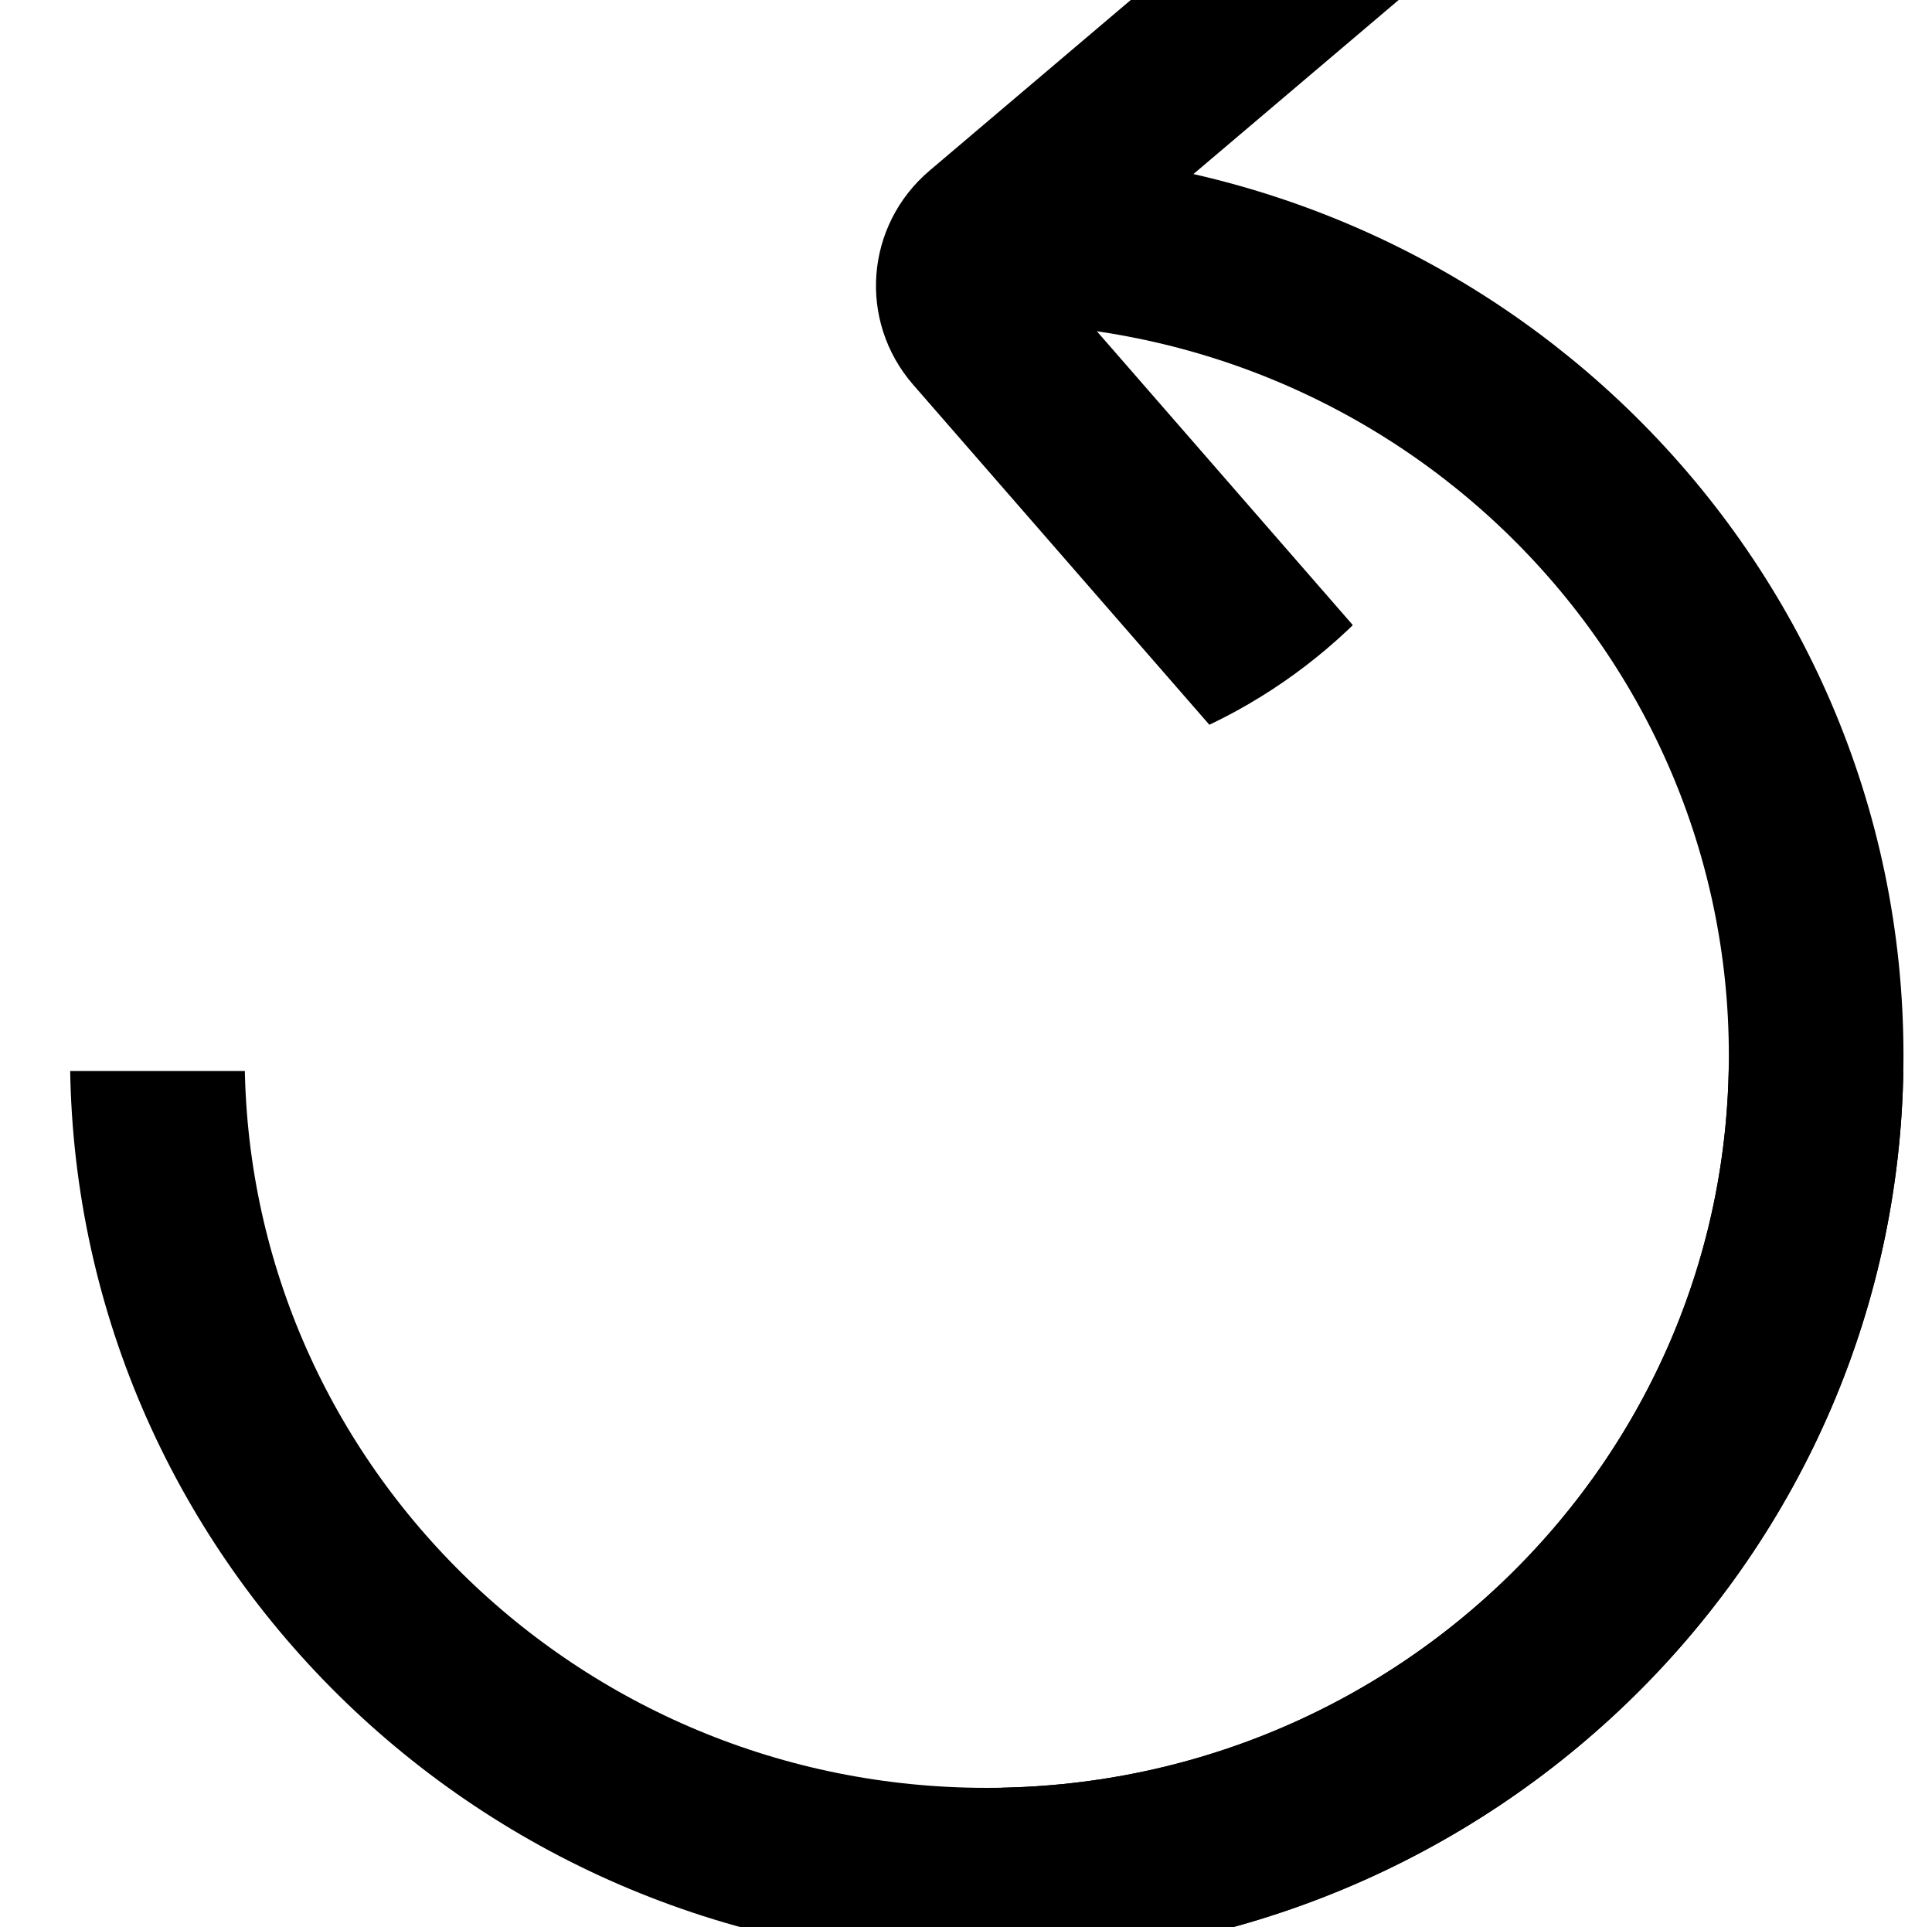
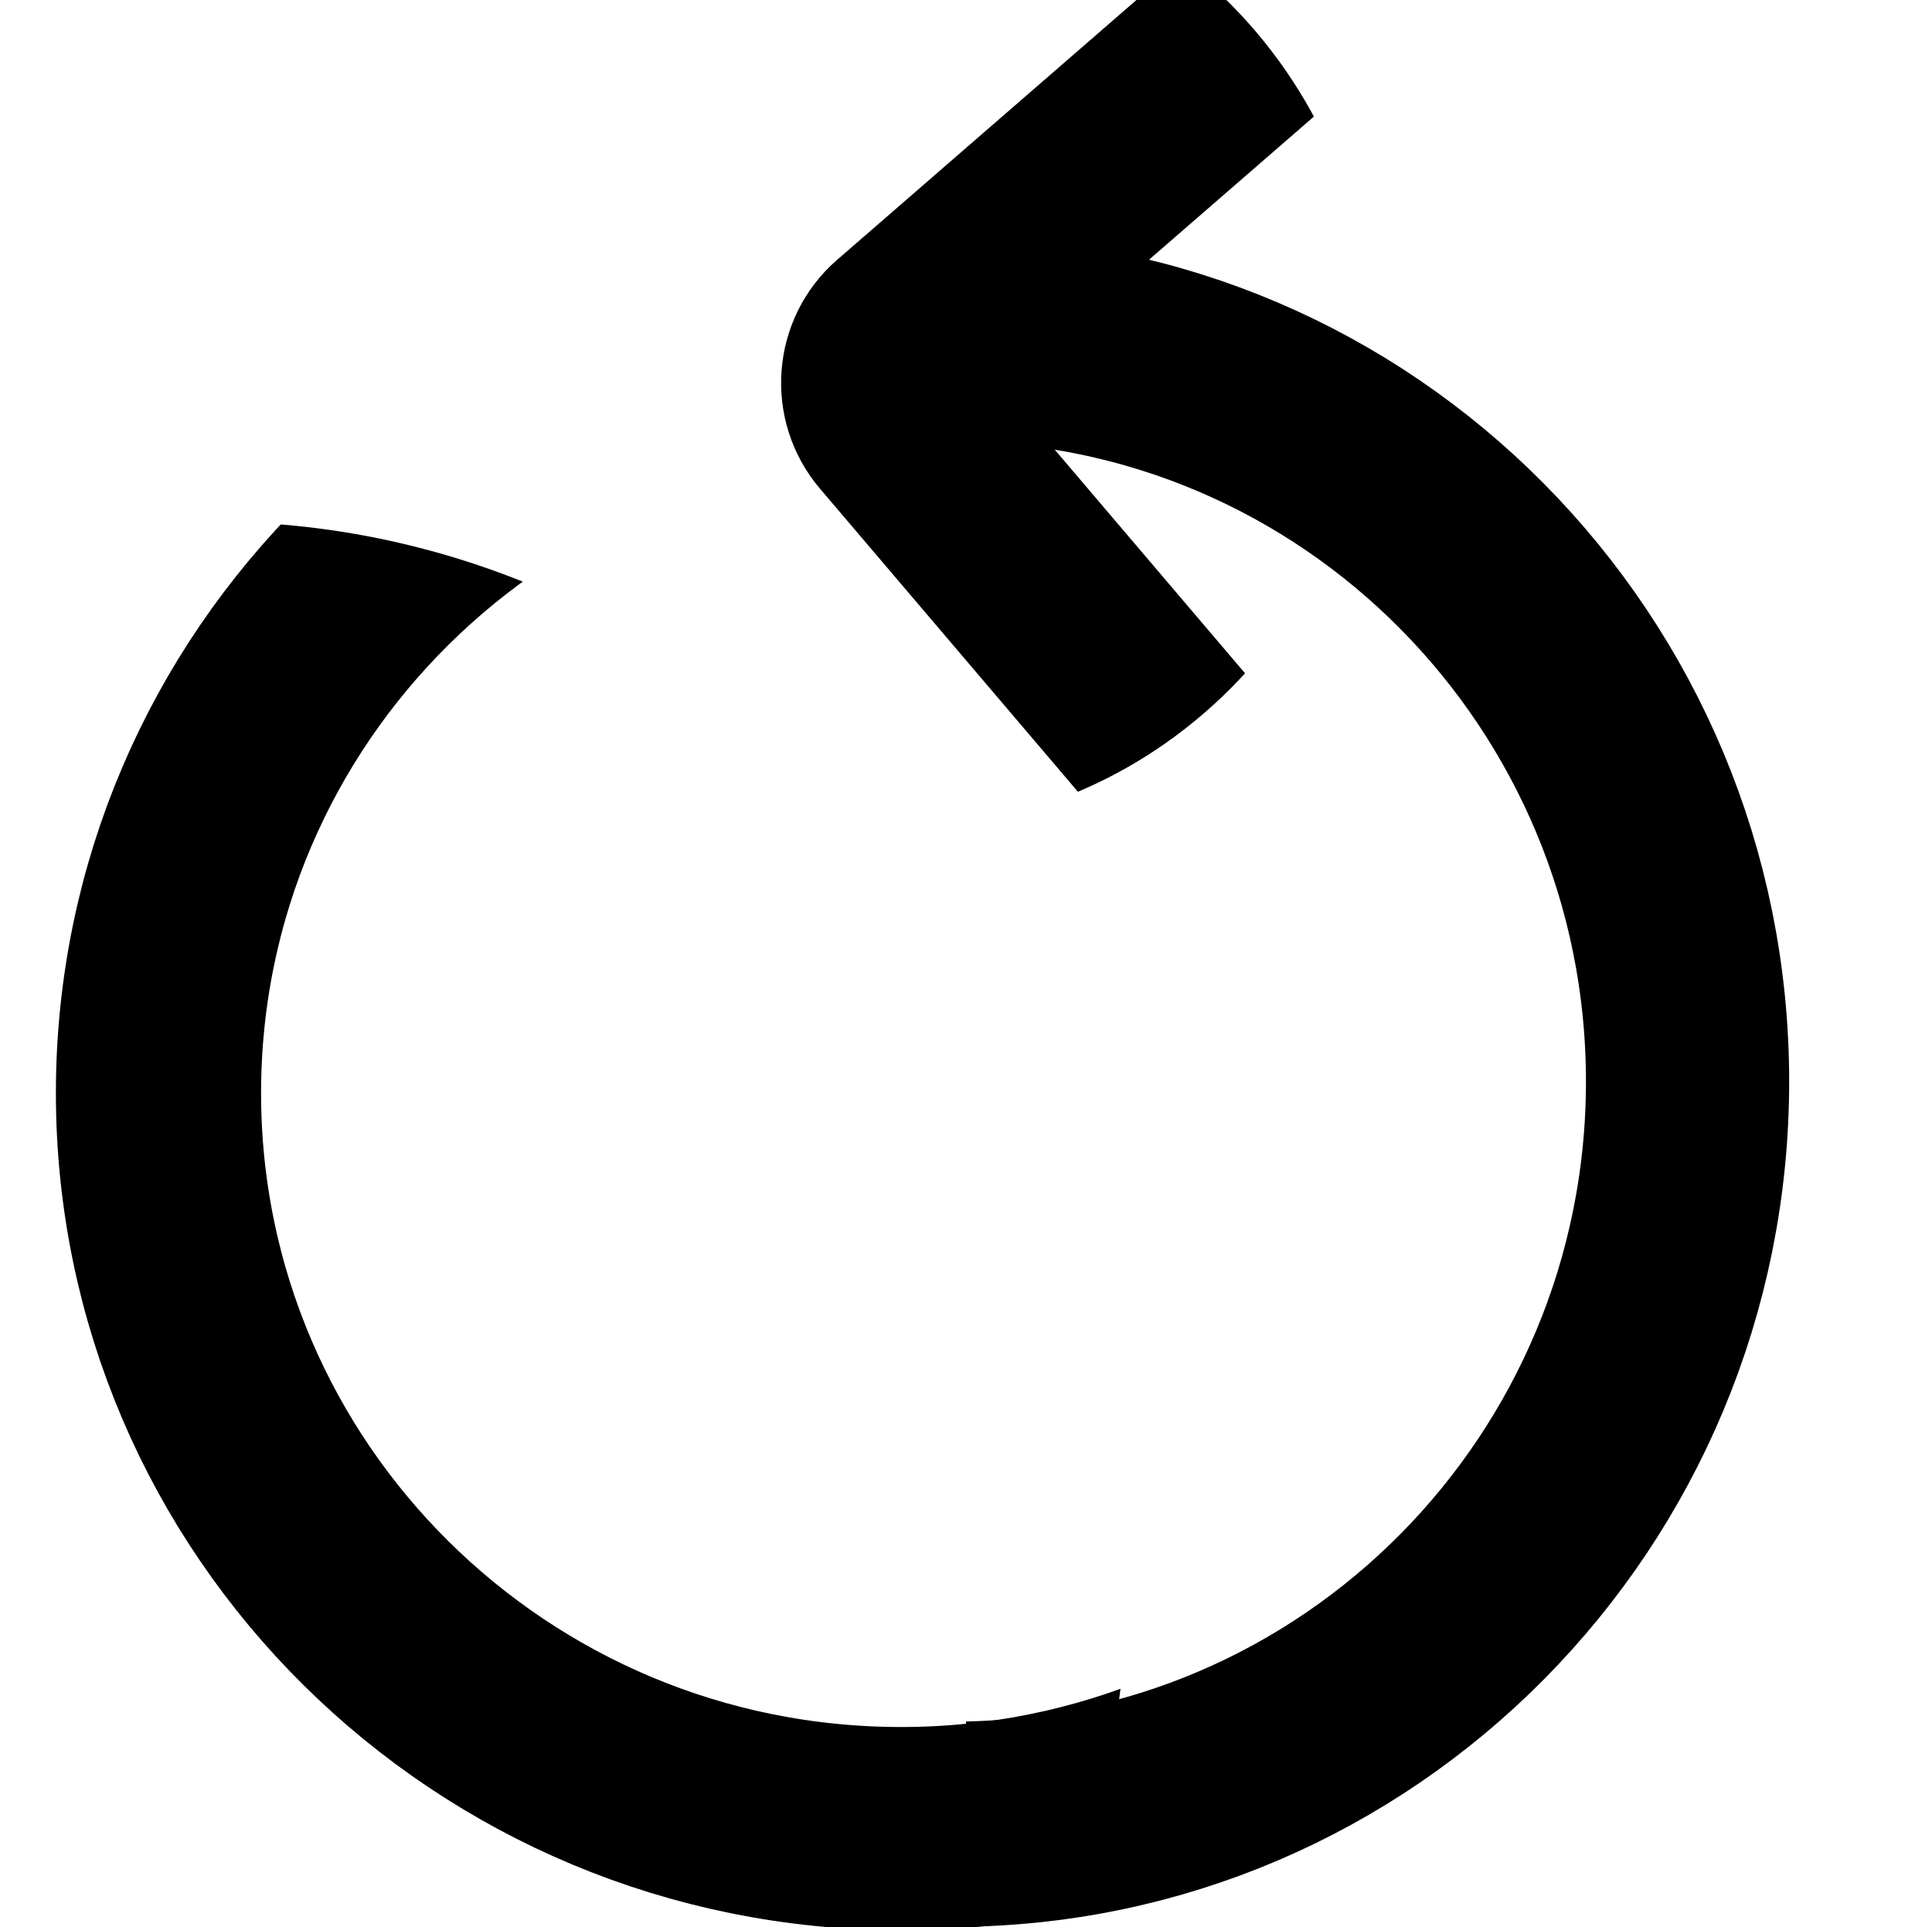
<svg xmlns="http://www.w3.org/2000/svg" xmlns:ns1="http://www.openswatchbook.org/uri/2009/osb" version="1.1" id="Layer_1" x="0px" y="0px" width="79.5px" height="79.25px" viewBox="0 0 79.5 79.25" enable-background="new 0 0 79.5 79.25" xml:space="preserve">
  <defs id="defs6">
    <linearGradient id="linearGradient4542" ns1:paint="solid">
      <stop style="stop-color:#be1e2d;stop-opacity:1;" offset="0" id="stop4540" />
    </linearGradient>
    <clipPath clipPathUnits="userSpaceOnUse" id="clipPath852-5">
      <rect style="opacity:1;fill:none;fill-opacity:1;stroke:#000000;stroke-width:6.022;stroke-miterlimit:4;stroke-dasharray:none;stroke-dashoffset:0;stroke-opacity:1" id="rect854-7" width="96.697" height="56.736" x="-146.236" y="35.435" ry="0" rx="0" clip-path="none" />
    </clipPath>
    <clipPath clipPathUnits="userSpaceOnUse" id="clipPath995">
      <ellipse style="opacity:1;fill:#550000;fill-opacity:1;stroke:#000000;stroke-width:5;stroke-miterlimit:4;stroke-dasharray:none;stroke-dashoffset:0;stroke-opacity:1" id="ellipse997" cx="231.751" cy="-86.253" rx="64.586" ry="65.299" />
    </clipPath>
    <clipPath clipPathUnits="userSpaceOnUse" id="clipPath1009">
      <ellipse style="opacity:1;fill:none;fill-opacity:1;stroke:#000000;stroke-width:5;stroke-miterlimit:4;stroke-dasharray:none;stroke-dashoffset:0;stroke-opacity:1" id="ellipse1011" cx="163.603" cy="63.578" rx="40.604" ry="41.791" />
    </clipPath>
    <clipPath clipPathUnits="userSpaceOnUse" id="clipPath1066">
      <rect style="opacity:1;fill:none;fill-opacity:1;stroke:#000000;stroke-width:2.063;stroke-miterlimit:4;stroke-dasharray:none;stroke-dashoffset:0;stroke-opacity:1" id="rect1068" width="125.805" height="125.805" x="228.431" y="188.265" ry="5.306" rx="0" />
    </clipPath>
    <clipPath clipPathUnits="userSpaceOnUse" id="clipPath1066-7">
      <rect style="opacity:1;fill:none;fill-opacity:1;stroke:#000000;stroke-width:2.063;stroke-miterlimit:4;stroke-dasharray:none;stroke-dashoffset:0;stroke-opacity:1" id="rect1068-3" width="125.805" height="125.805" x="228.431" y="188.265" ry="5.306" rx="0" />
    </clipPath>
    <clipPath clipPathUnits="userSpaceOnUse" id="clipPath1097">
      <ellipse style="opacity:1;fill:none;fill-opacity:1;stroke:#000000;stroke-width:5;stroke-miterlimit:4;stroke-dasharray:none;stroke-dashoffset:0;stroke-opacity:1" id="ellipse1099" cx="40.841" cy="237.392" rx="37.517" ry="35.618" />
    </clipPath>
    <clipPath clipPathUnits="userSpaceOnUse" id="clipPath1692">
      <circle style="opacity:1;fill:none;fill-opacity:1;stroke:#000000;stroke-width:8;stroke-linejoin:miter;stroke-miterlimit:4;stroke-dasharray:none;stroke-dashoffset:0;stroke-opacity:1" id="circle1694" cx="-102.104" cy="119.617" r="24.695" />
    </clipPath>
+     <clipPath clipPathUnits="userSpaceOnUse" id="clipPath1703">
+       <ellipse style="opacity:1;fill:none;fill-opacity:1;stroke:#000000;stroke-width:10.499;stroke-linejoin:miter;stroke-miterlimit:4;stroke-dasharray:none;stroke-dashoffset:0;stroke-opacity:1" id="ellipse1705" cx="-219.599" cy="262.96" rx="52.77" ry="46.946" transform="rotate(-90)" />
+     </clipPath>
  </defs>
  <ellipse style="opacity:1;fill:none;fill-opacity:1;stroke:none;stroke-width:1.002;stroke-miterlimit:4;stroke-dasharray:none;stroke-dashoffset:0;stroke-opacity:1" id="path11" cx="-157.828" cy="13.432" rx="39.961" ry="51.378" />
  <circle style="opacity:1;fill:none;fill-opacity:1;stroke:#000000;stroke-width:4.54;stroke-miterlimit:4;stroke-dasharray:none;stroke-dashoffset:0;stroke-opacity:1" id="path15-5" cx="-98.391" cy="34.099" r="0" clip-path="none" />
  <circle style="opacity:1;fill:none;fill-opacity:1;stroke:#000000;stroke-width:4.54;stroke-miterlimit:4;stroke-dasharray:none;stroke-dashoffset:0;stroke-opacity:1" id="path15-3" cx="-98.391" cy="34.099" r="0" clip-path="none" />
  <circle style="opacity:1;fill:none;fill-opacity:1;stroke:#000000;stroke-width:4.54;stroke-miterlimit:4;stroke-dasharray:none;stroke-dashoffset:0;stroke-opacity:1" id="path15-31" cx="-98.391" cy="34.099" r="0" clip-path="none" />
  <circle style="opacity:1;fill:none;fill-opacity:1;stroke:#000000;stroke-width:4.54;stroke-miterlimit:4;stroke-dasharray:none;stroke-dashoffset:0;stroke-opacity:1" id="path15-9" cx="-98.391" cy="34.099" r="0" clip-path="none" />
  <circle style="opacity:1;fill:none;fill-opacity:1;stroke:#000000;stroke-width:4.54;stroke-miterlimit:4;stroke-dasharray:none;stroke-dashoffset:0;stroke-opacity:1" id="path15-1" cx="-98.391" cy="34.099" r="0" clip-path="url(#clipPath852-5)" />
  <g id="g1018">
-     <g id="g1686" transform="matrix(0.8982264,0,0,0.8861715,-163.9353,-171.7831)">
-       <circle clip-path="url(#clipPath1066)" r="37.996" cy="242.853" cx="227.715" id="path1027" style="opacity:1;fill:none;fill-opacity:1;stroke:#000000;stroke-width:8;stroke-miterlimit:4;stroke-dasharray:none;stroke-dashoffset:0;stroke-opacity:1" />
-       <circle transform="rotate(90,227.7146,242.8531)" clip-path="url(#clipPath1066-7)" r="37.996" cy="242.853" cx="227.715" id="path1027-1" style="opacity:1;fill:none;fill-opacity:1;stroke:#000000;stroke-width:8;stroke-miterlimit:4;stroke-dasharray:none;stroke-dashoffset:0;stroke-opacity:1" />
-     </g>
-     <rect style="opacity:1;fill:none;fill-opacity:1;stroke:#000000;stroke-width:8;stroke-linejoin:miter;stroke-miterlimit:4;stroke-dasharray:none;stroke-dashoffset:0;stroke-opacity:1" id="rect1688" width="102.578" height="74.084" x="-104.478" y="119.617" ry="3.045" clip-path="url(#clipPath1692)" transform="matrix(0.6811829,-0.5776339,0.5854917,0.6720409,39.65011,-129.2688)" />
+     <circle style="opacity:1;fill:none;fill-opacity:1;stroke:#000000;stroke-width:10.499;stroke-miterlimit:4;stroke-dasharray:none;stroke-dashoffset:0;stroke-opacity:1" id="path1027" cx="227.715" cy="242.853" r="37.996" clip-path="url(#clipPath1066)" transform="matrix(0.7964528,0,0,0.804215,-142.1847,-150.8123)" />
+     <circle style="opacity:1;fill:none;fill-opacity:1;stroke:#000000;stroke-width:10.499;stroke-miterlimit:4;stroke-dasharray:none;stroke-dashoffset:0;stroke-opacity:1" id="path1027-1" cx="227.715" cy="242.853" r="37.996" clip-path="url(#clipPath1703)" transform="matrix(-0.804215,0,0,-0.7964528,220.2103,238.3897)" />
+     <rect style="opacity:1;fill:none;fill-opacity:1;stroke:#000000;stroke-width:10.499;stroke-linejoin:miter;stroke-miterlimit:4;stroke-dasharray:none;stroke-dashoffset:0;stroke-opacity:1" id="rect1688" width="102.578" height="74.084" x="-104.478" y="119.617" ry="3.045" clip-path="url(#clipPath1692)" transform="matrix(0.6040014,-0.5242121,0.5191525,0.609888,36.33349,-112.2299)" />
  </g>
</svg>
